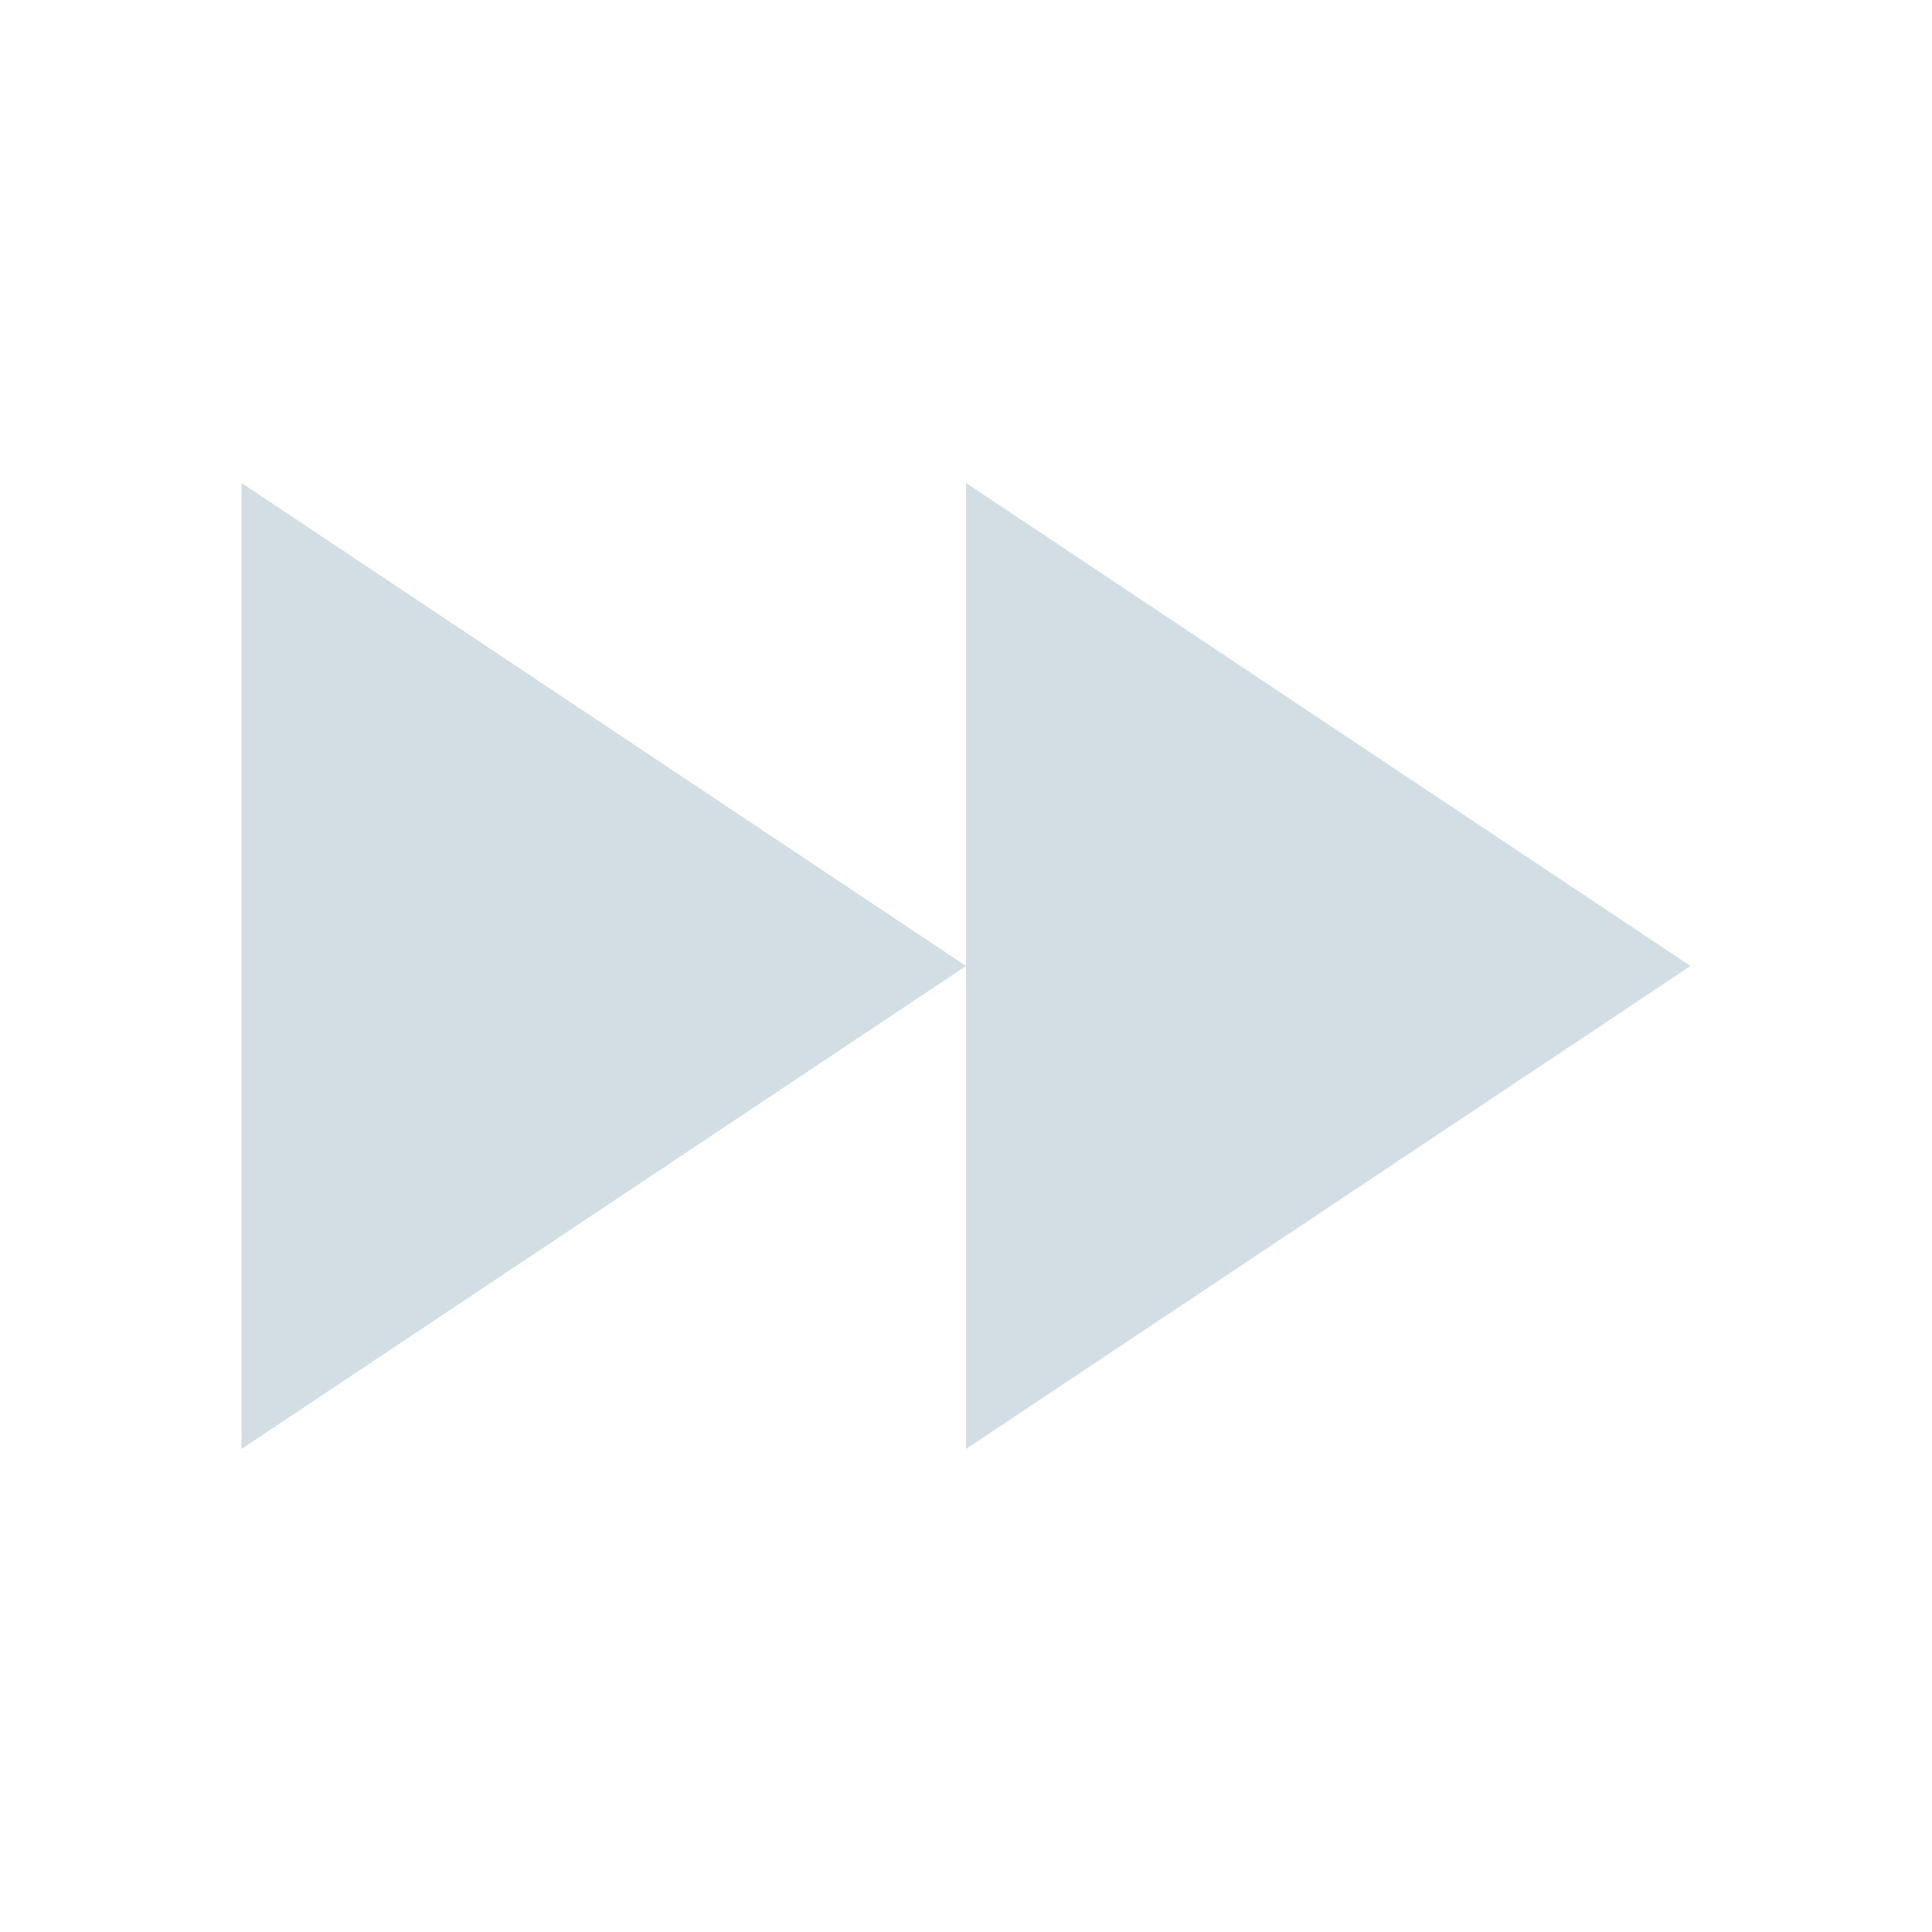
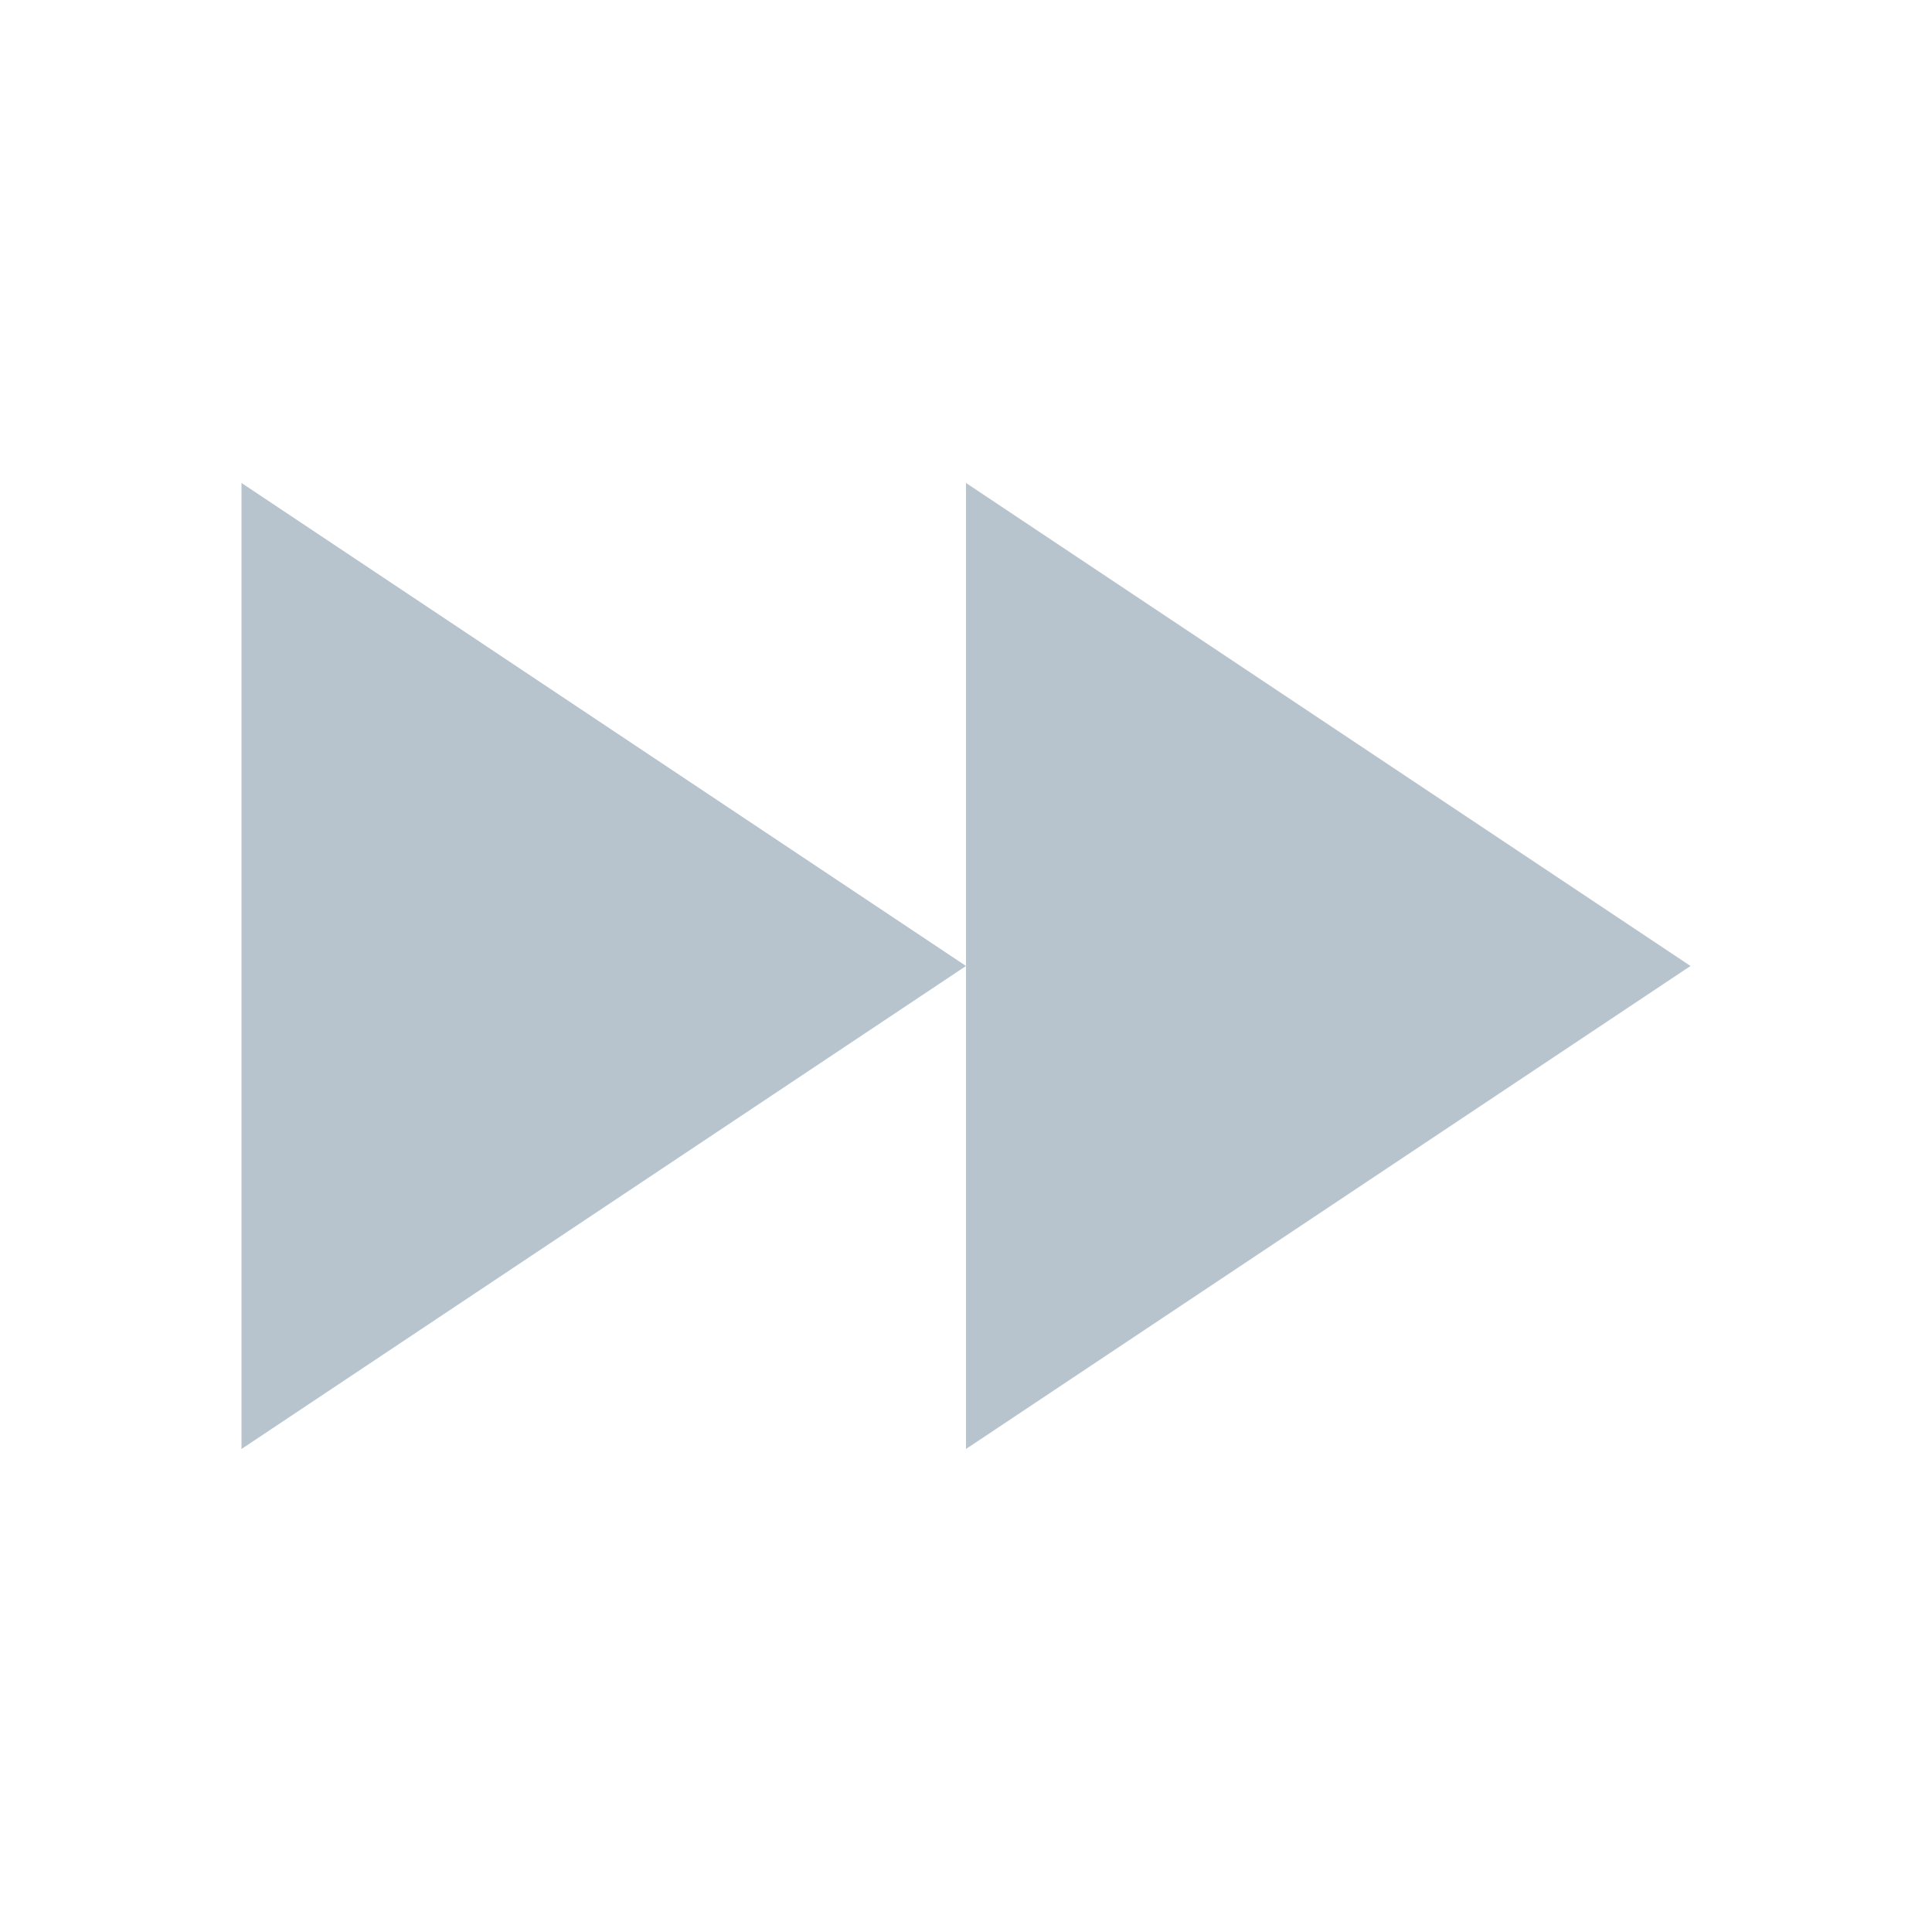
<svg xmlns="http://www.w3.org/2000/svg" preserveAspectRatio="none" overflow="visible" style="display: block;" width="16" height="16" viewBox="0 0 16 16" fill="none">
  <g id="Next shot icon">
-     <path id="Vector" d="M14 8L8 4V12L14 8ZM8 8L2 4V12L8 8Z" fill="#D2DEE4" />
+     <path id="Vector" d="M14 8L8 4V12L14 8ZM8 8L2 4V12L8 8Z" fill="hsla(207.273, 18.033%, 76.078%, 1)" />
  </g>
</svg>
